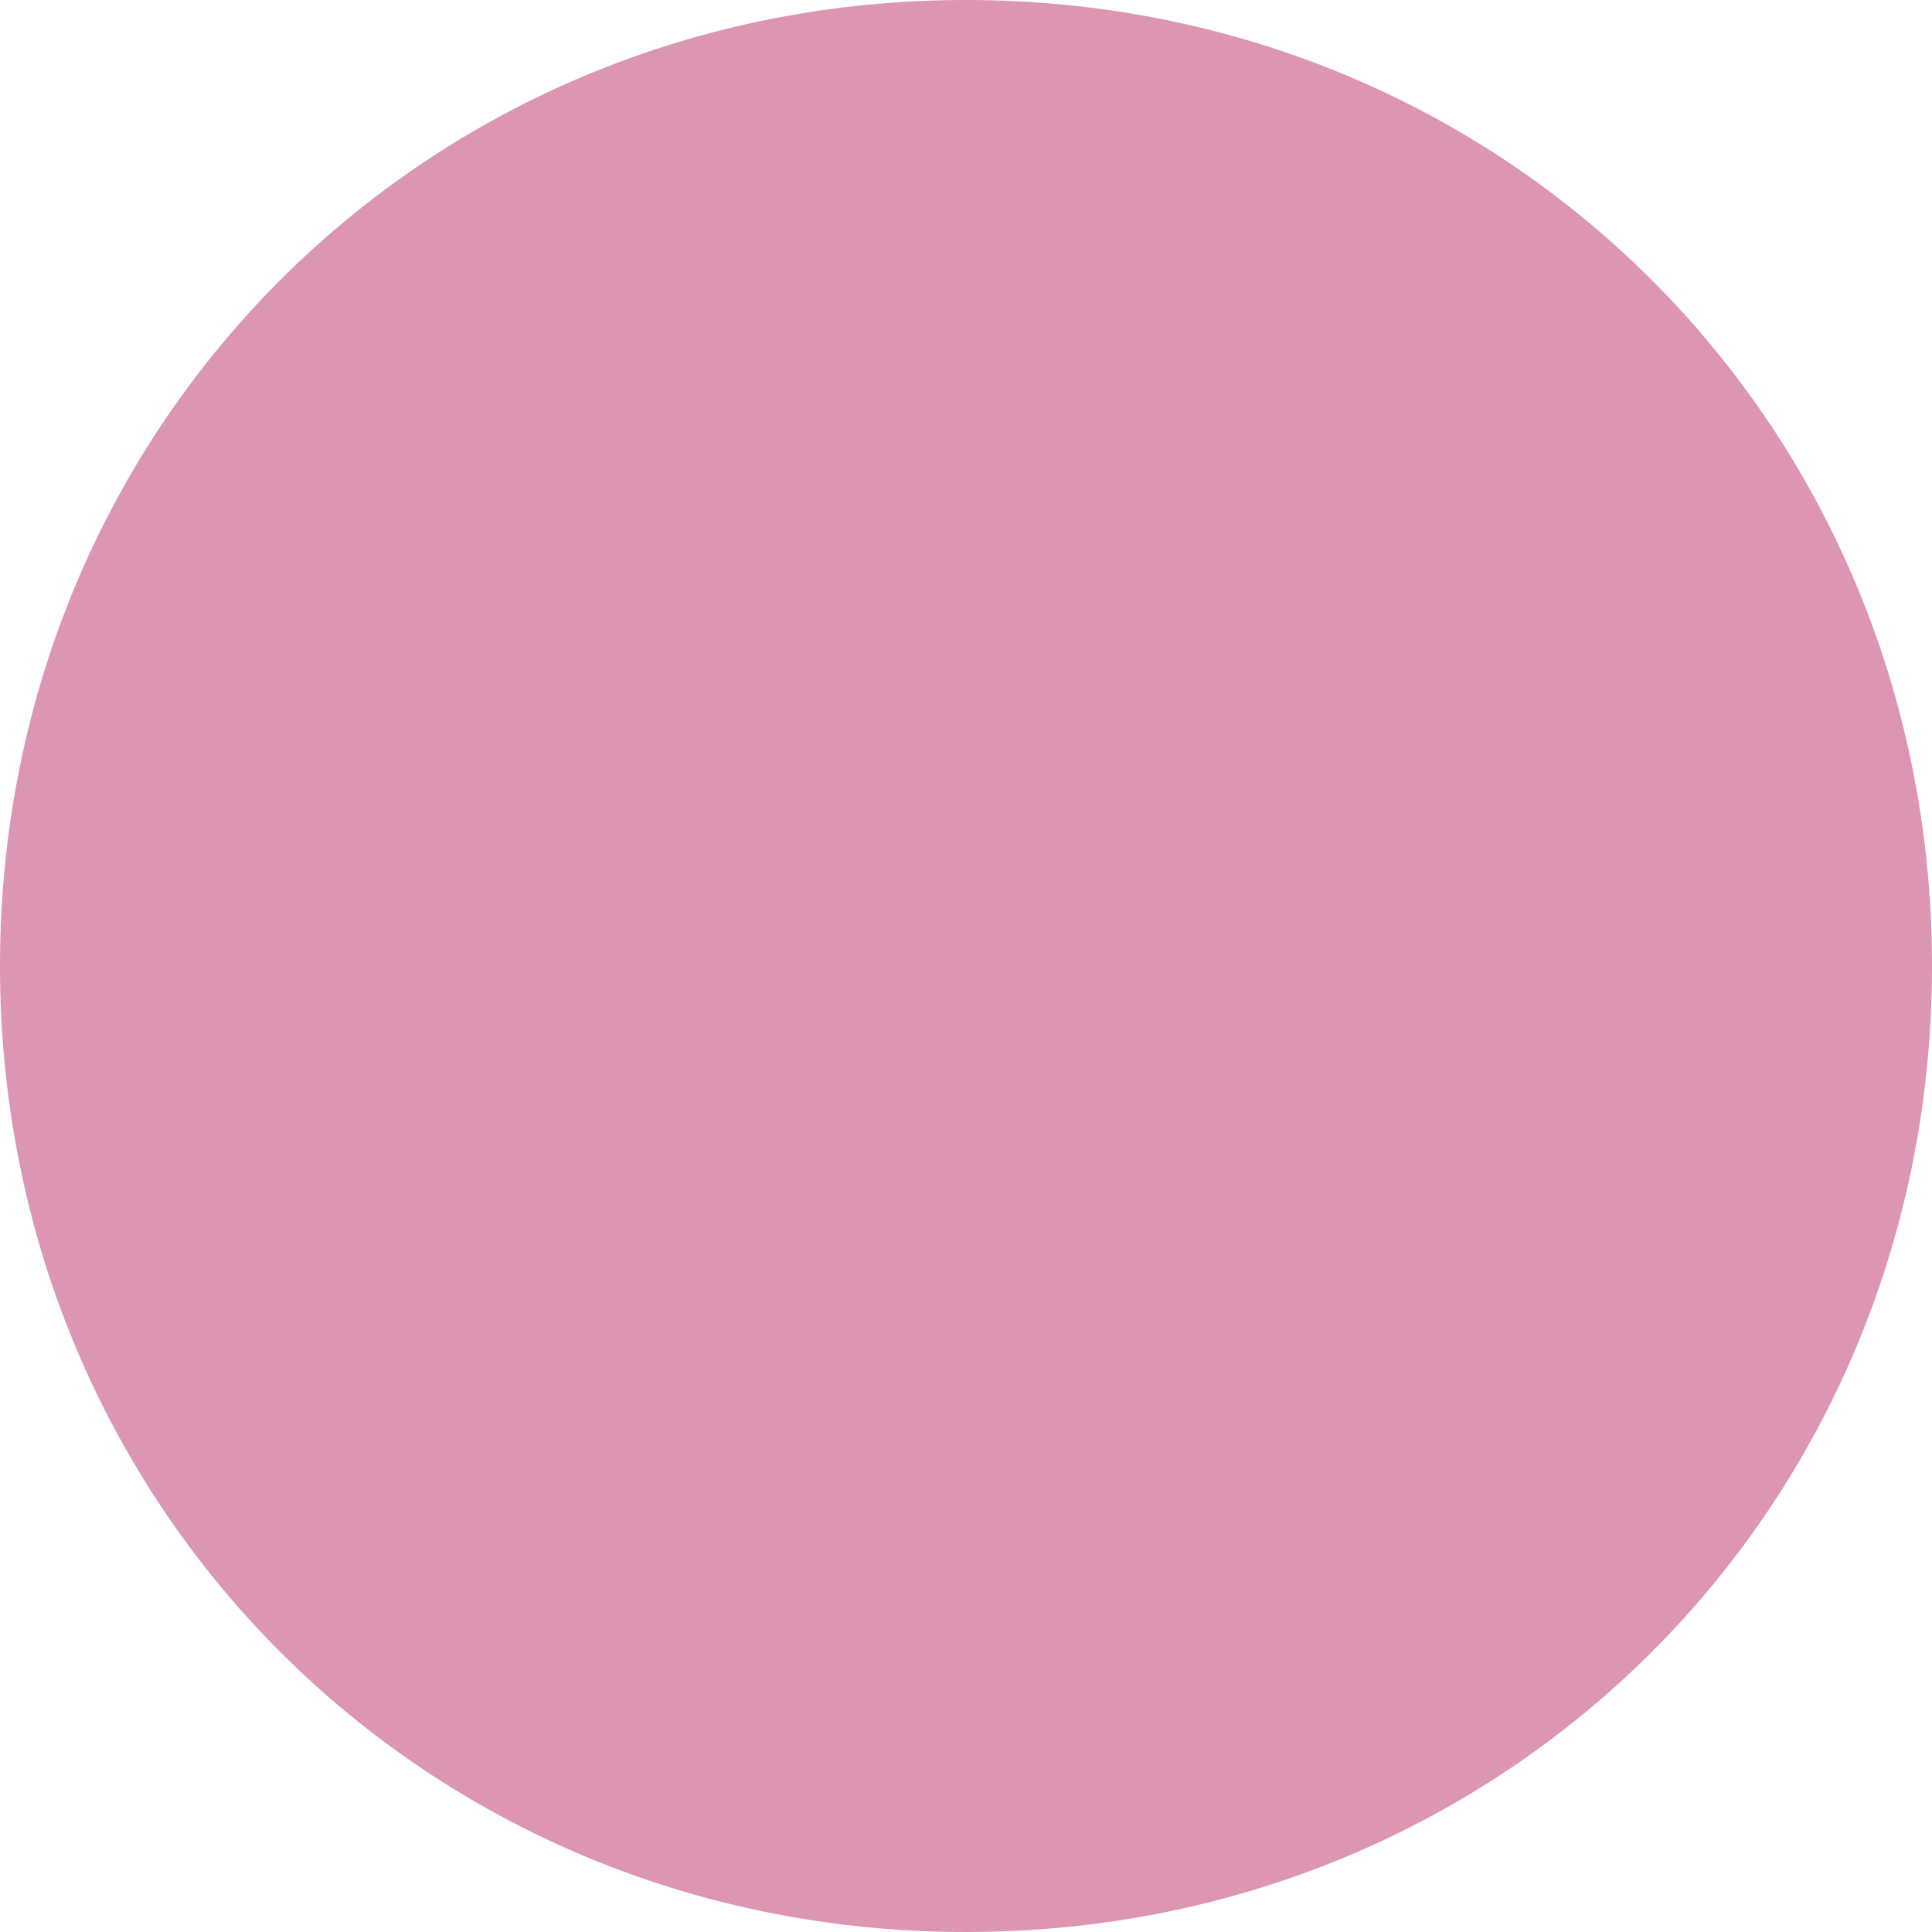
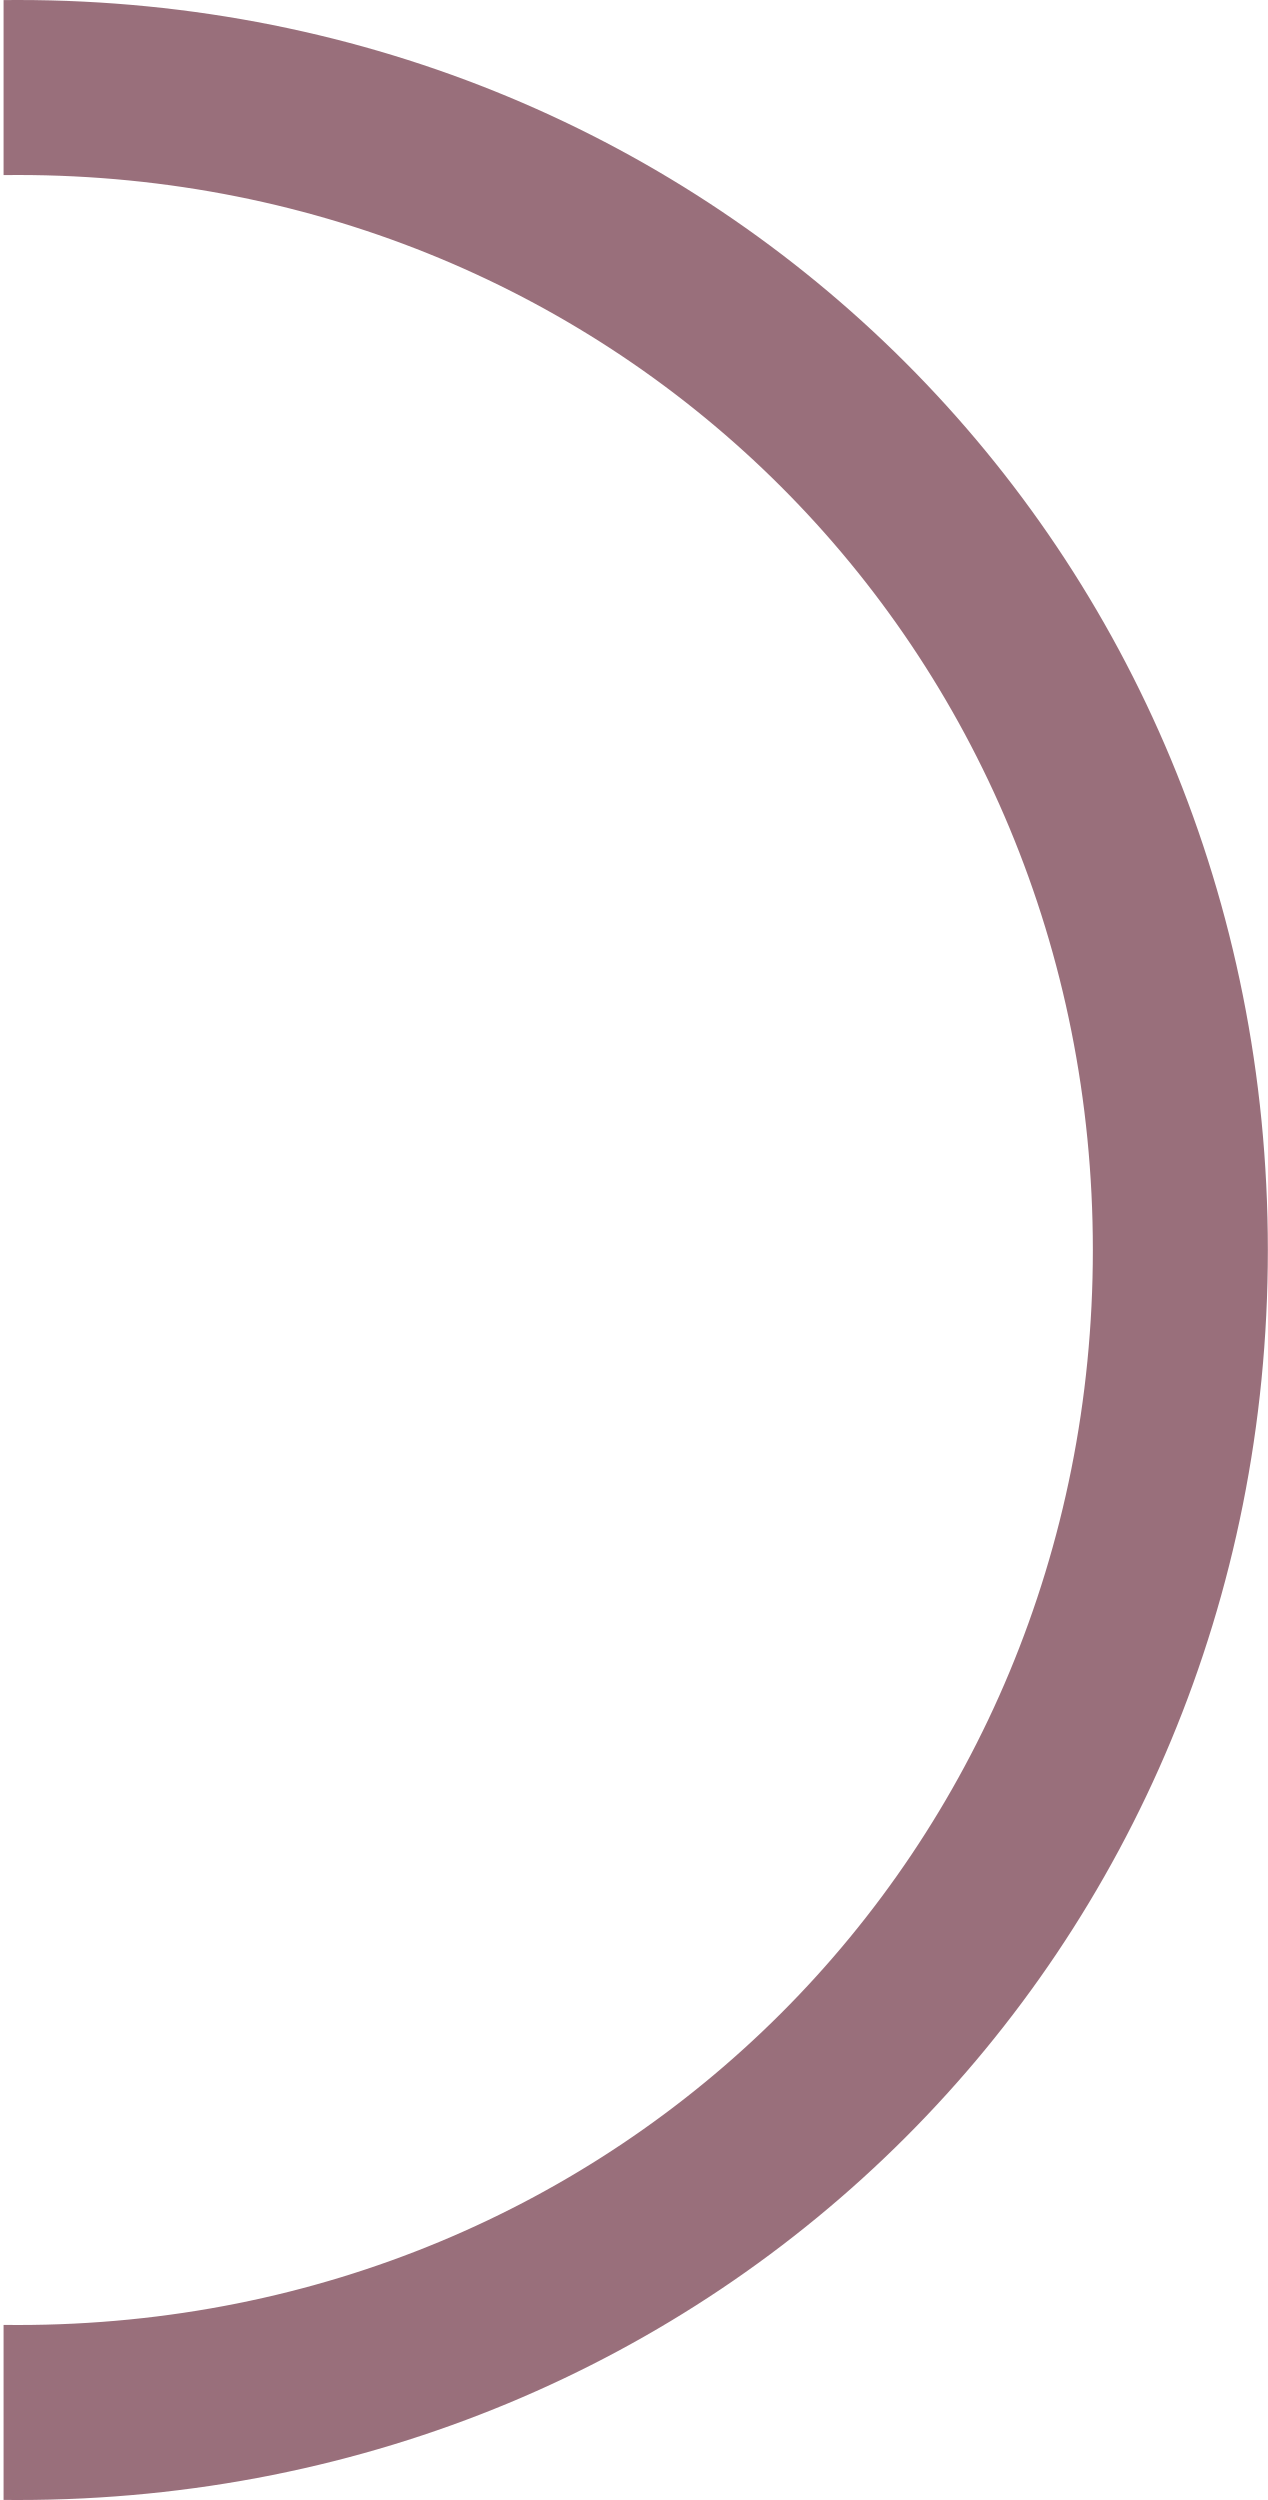
- <svg xmlns="http://www.w3.org/2000/svg" version="1.1" width="602px" height="602px">
-   <g transform="matrix(1 0 0 1 -279 -877 )">
-     <path d="M 580 877  C 748.56 877  881 1009.44  881 1178  C 881 1346.56  748.56 1479  580 1479  C 411.44 1479  279 1346.56  279 1178  C 279 1009.44  411.44 877  580 877  Z " fill-rule="nonzero" fill="#dc95b2" stroke="none" />
+ <svg xmlns="http://www.w3.org/2000/svg" version="1.1" width="355px" height="700px">
+   <g transform="matrix(1 0 0 1 -577 -828 )">
+     <path d="M 5 49  C 3.664 49  2.331 49.008  1 49.025  L 1 0.021  C 2.331 0.007  3.665 0  5 0  C 201 0  355 154  355 350  C 355 546  201 700  5 700  C 3.665 700  2.331 699.993  1 699.979  L 1 650.975  C 2.331 650.992  3.664 651  5 651  C 173.56 651  306 518.56  306 350  C 306 181.44  173.56 49  5 49  Z " fill-rule="nonzero" fill="#996f7b" stroke="none" transform="matrix(1 0 0 1 577 828 )" />
  </g>
</svg>
